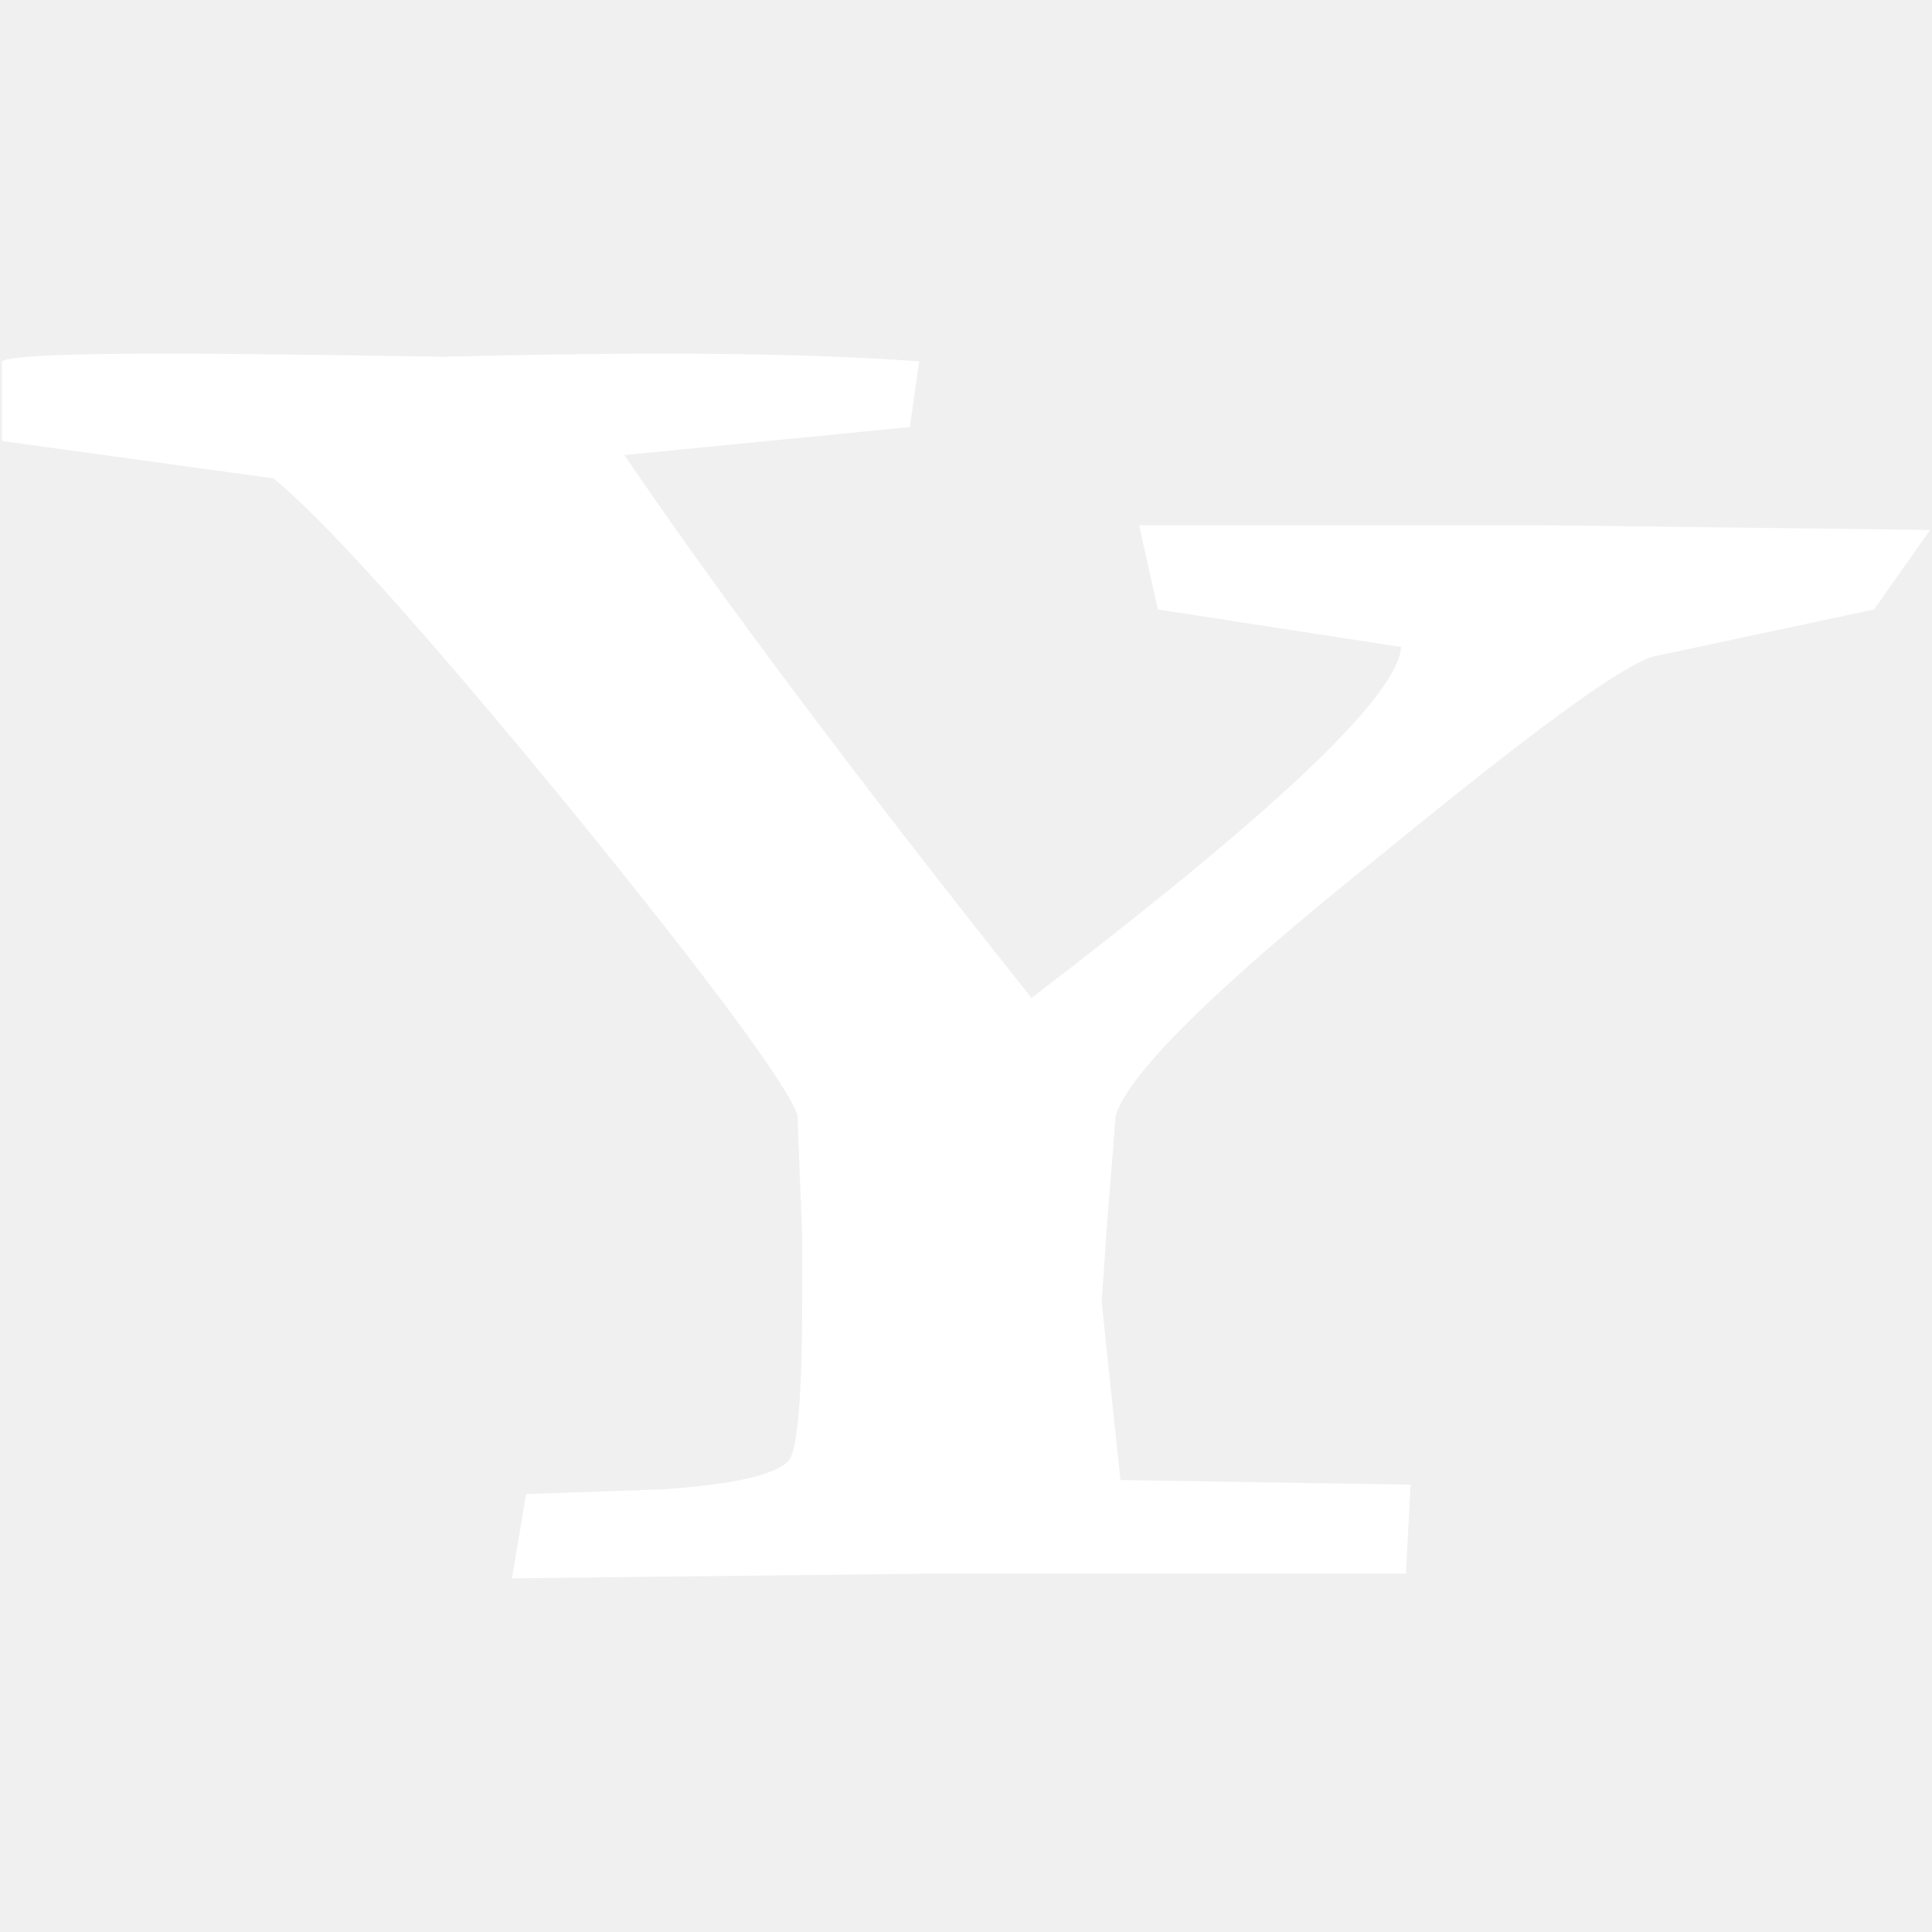
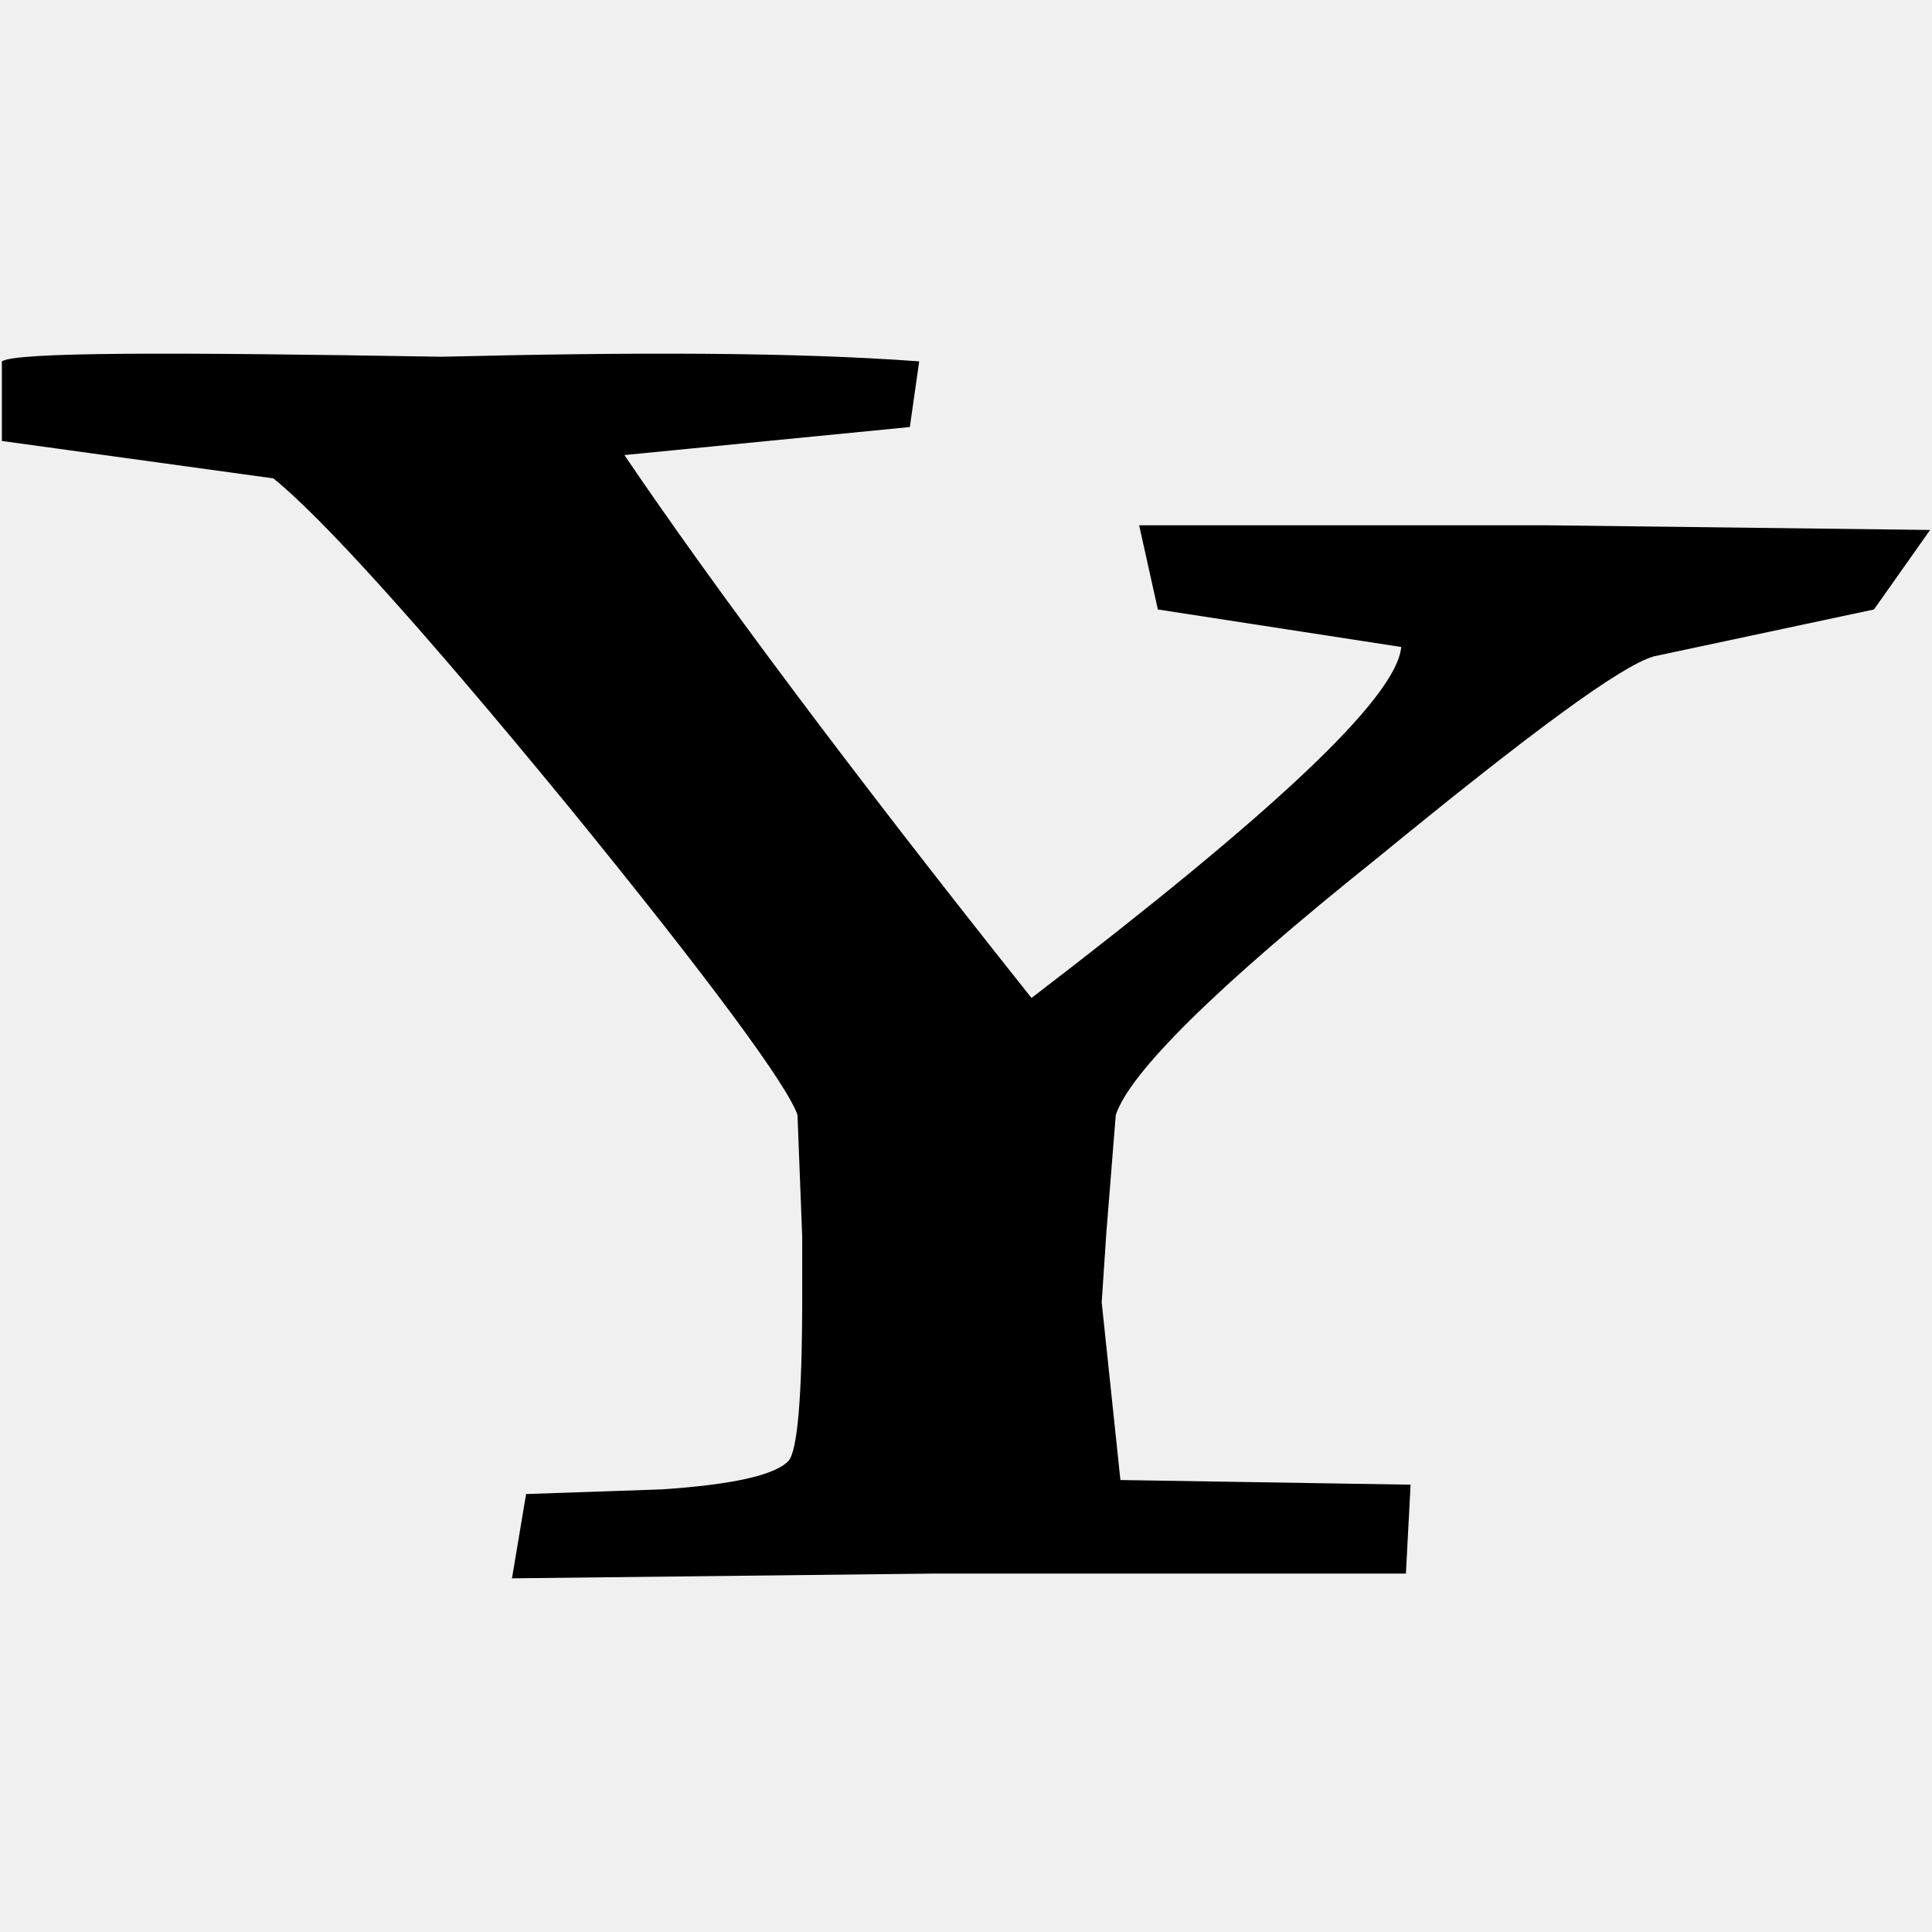
<svg xmlns="http://www.w3.org/2000/svg" role="img" viewBox="0 0 512 512">
-   <path fill="#fff" d="M496.622,161.516l-58.309,12.424     c-8.666,2.454-32.237,19.813-73.159,53.318c-43.42,34.737-65.752,57.049-69.465,68.233l-2.48,30.997l-1.25,18.627l4.963,47.106     l76.898,1.231l-1.24,23.563H247.315l-111.635,1.259l3.74-22.34l35.955-1.231c18.618-1.25,29.792-3.713,33.505-7.462     c2.463-2.444,3.713-17.332,3.713-43.395v-16.1l-1.25-32.256c-2.463-7.453-22.335-34.728-60.766-81.87     c-39.682-48.356-65.743-76.908-78.14-86.843L0.5,116.863V95.764c3.712-2.463,43.412-2.463,116.589-1.223     c50.842-1.241,93.018-1.241,126.509,1.223l-2.481,17.405l-75.649,7.426c23.54,34.718,59.531,83.12,107.891,143.872     c63.271-48.392,96.73-79.379,97.98-93.008l-64.493-9.942l-4.963-22.313h107.905l101.711,1.24L496.622,161.516z" />
+   <path fill="currentColor" d="M496.622,161.516l-58.309,12.424     c-8.666,2.454-32.237,19.813-73.159,53.318c-43.42,34.737-65.752,57.049-69.465,68.233l-2.48,30.997l-1.25,18.627l4.963,47.106     l76.898,1.231l-1.24,23.563H247.315l-111.635,1.259l3.74-22.34l35.955-1.231c18.618-1.25,29.792-3.713,33.505-7.462     c2.463-2.444,3.713-17.332,3.713-43.395v-16.1l-1.25-32.256c-2.463-7.453-22.335-34.728-60.766-81.87     c-39.682-48.356-65.743-76.908-78.14-86.843L0.5,116.863V95.764c3.712-2.463,43.412-2.463,116.589-1.223     c50.842-1.241,93.018-1.241,126.509,1.223l-2.481,17.405l-75.649,7.426c23.54,34.718,59.531,83.12,107.891,143.872     c63.271-48.392,96.73-79.379,97.98-93.008l-64.493-9.942l-4.963-22.313h107.905l101.711,1.24L496.622,161.516z" />
</svg>
